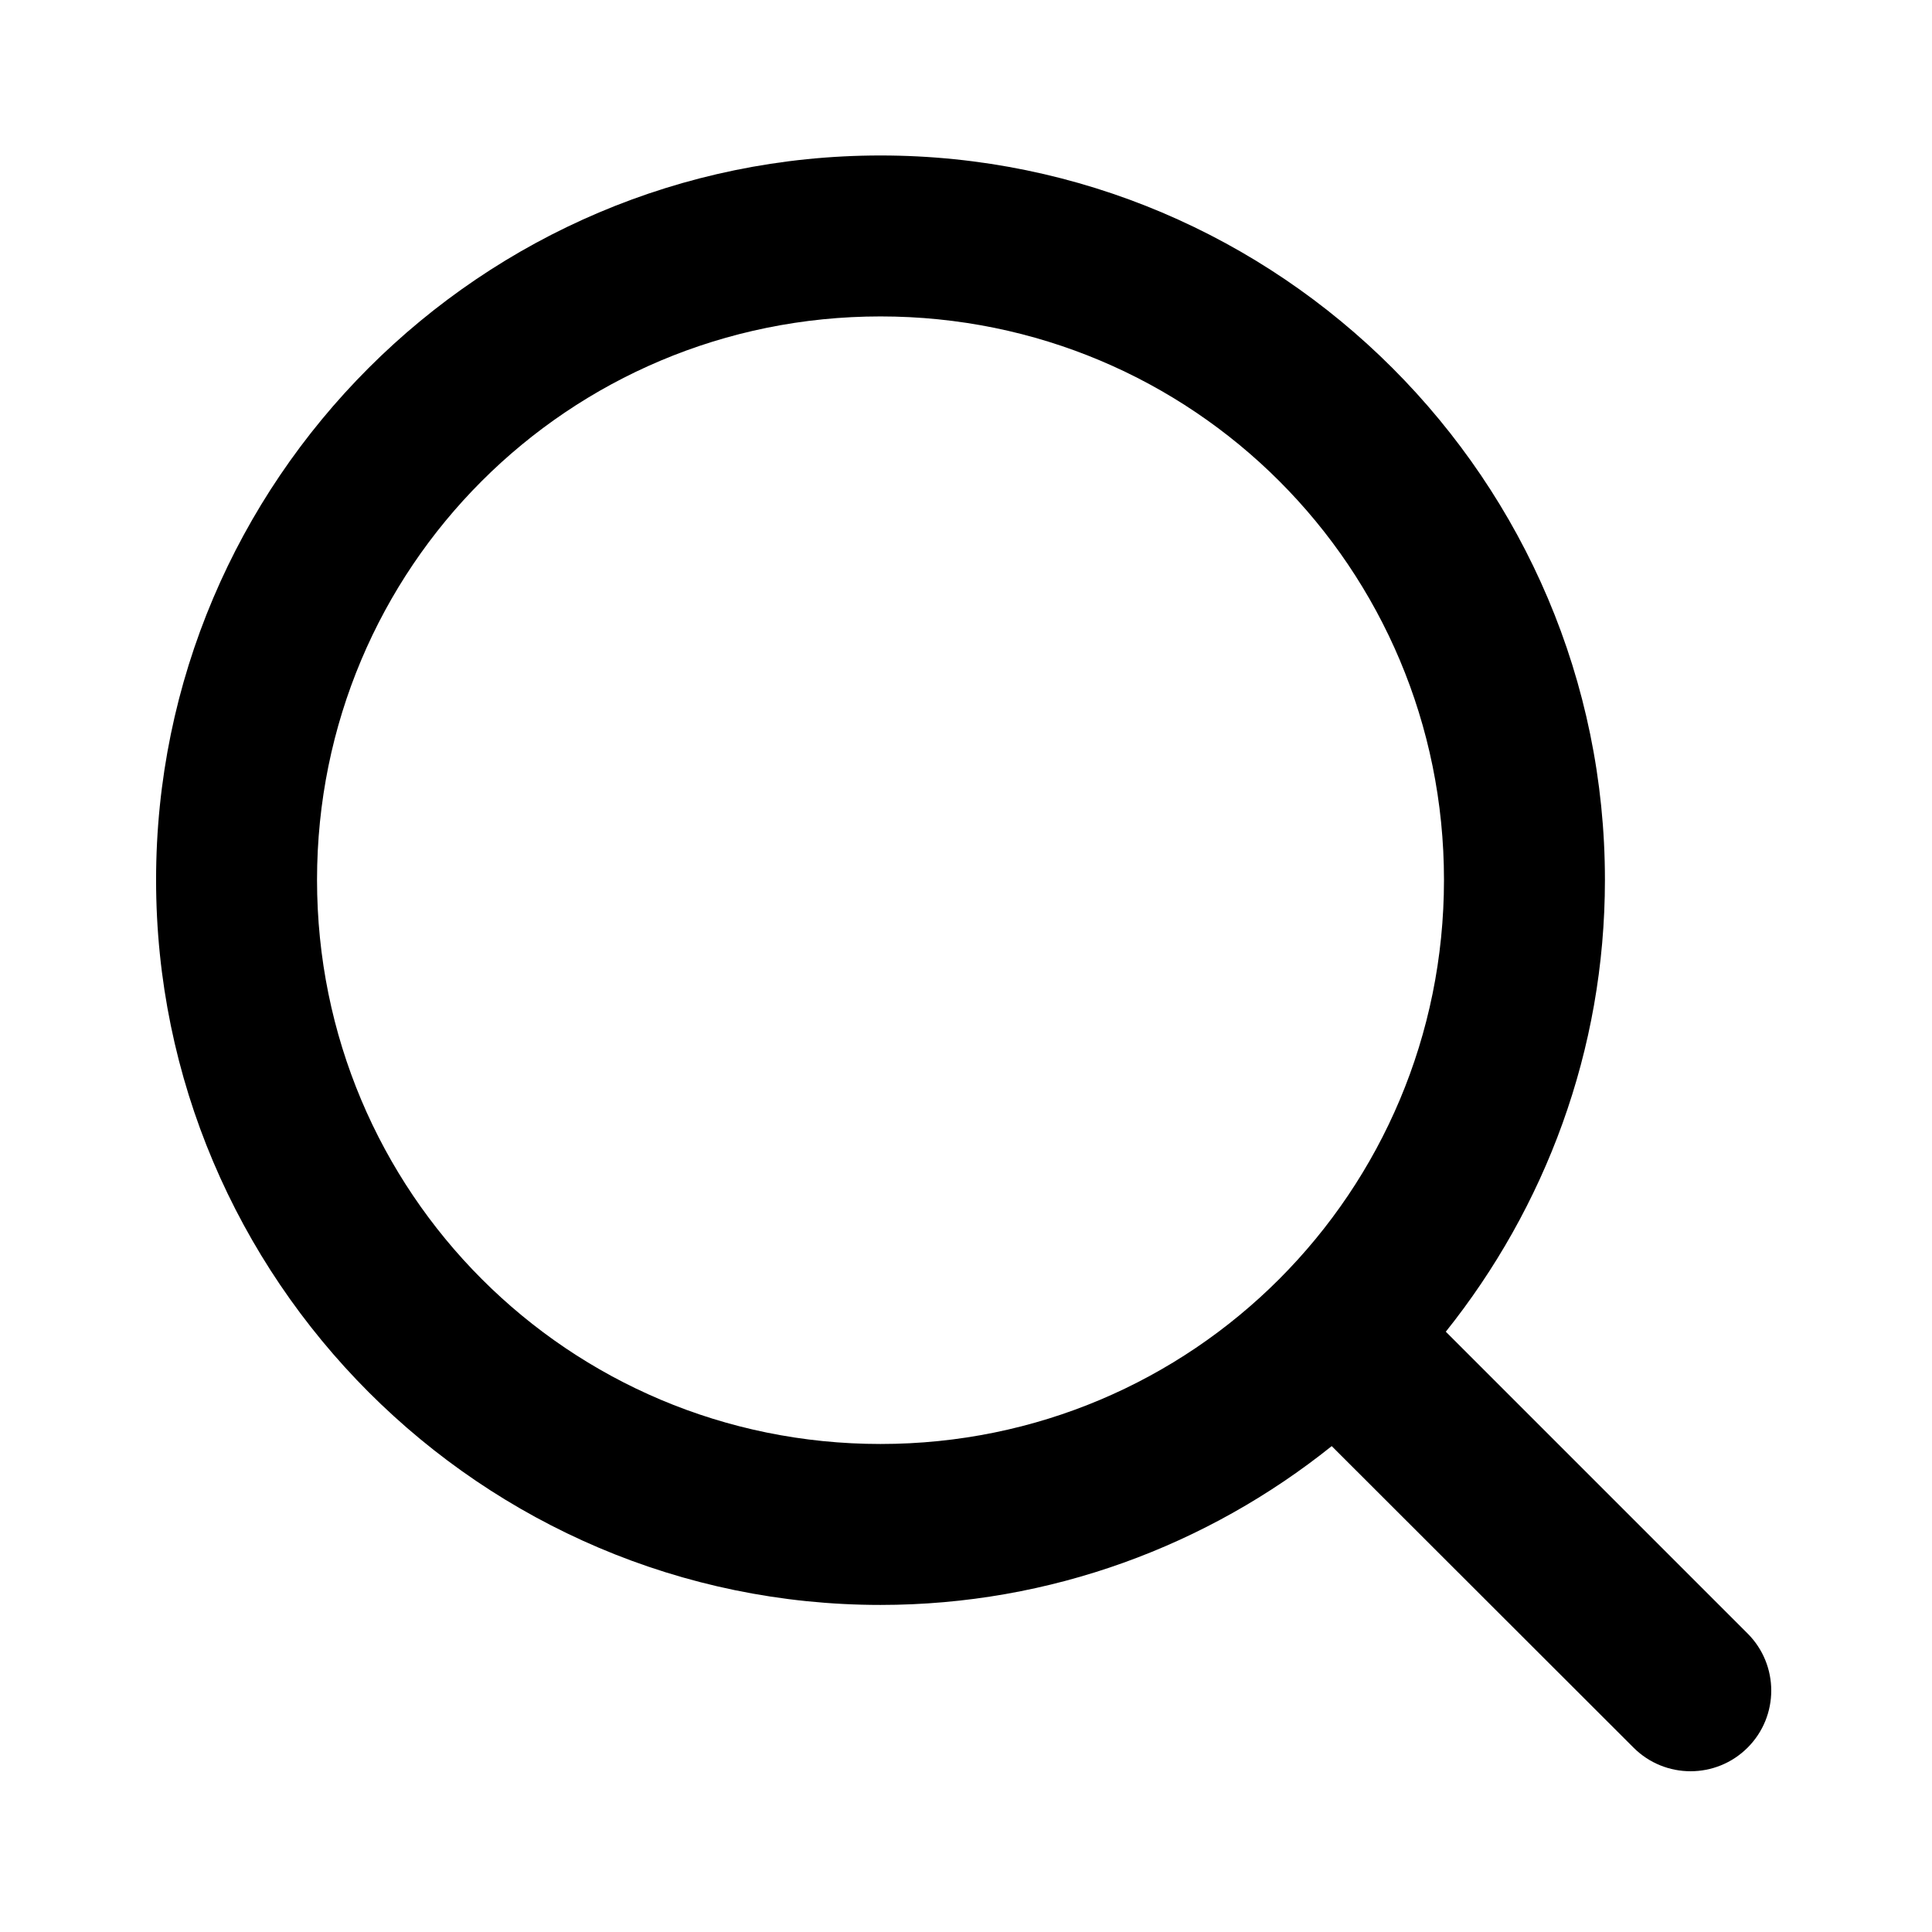
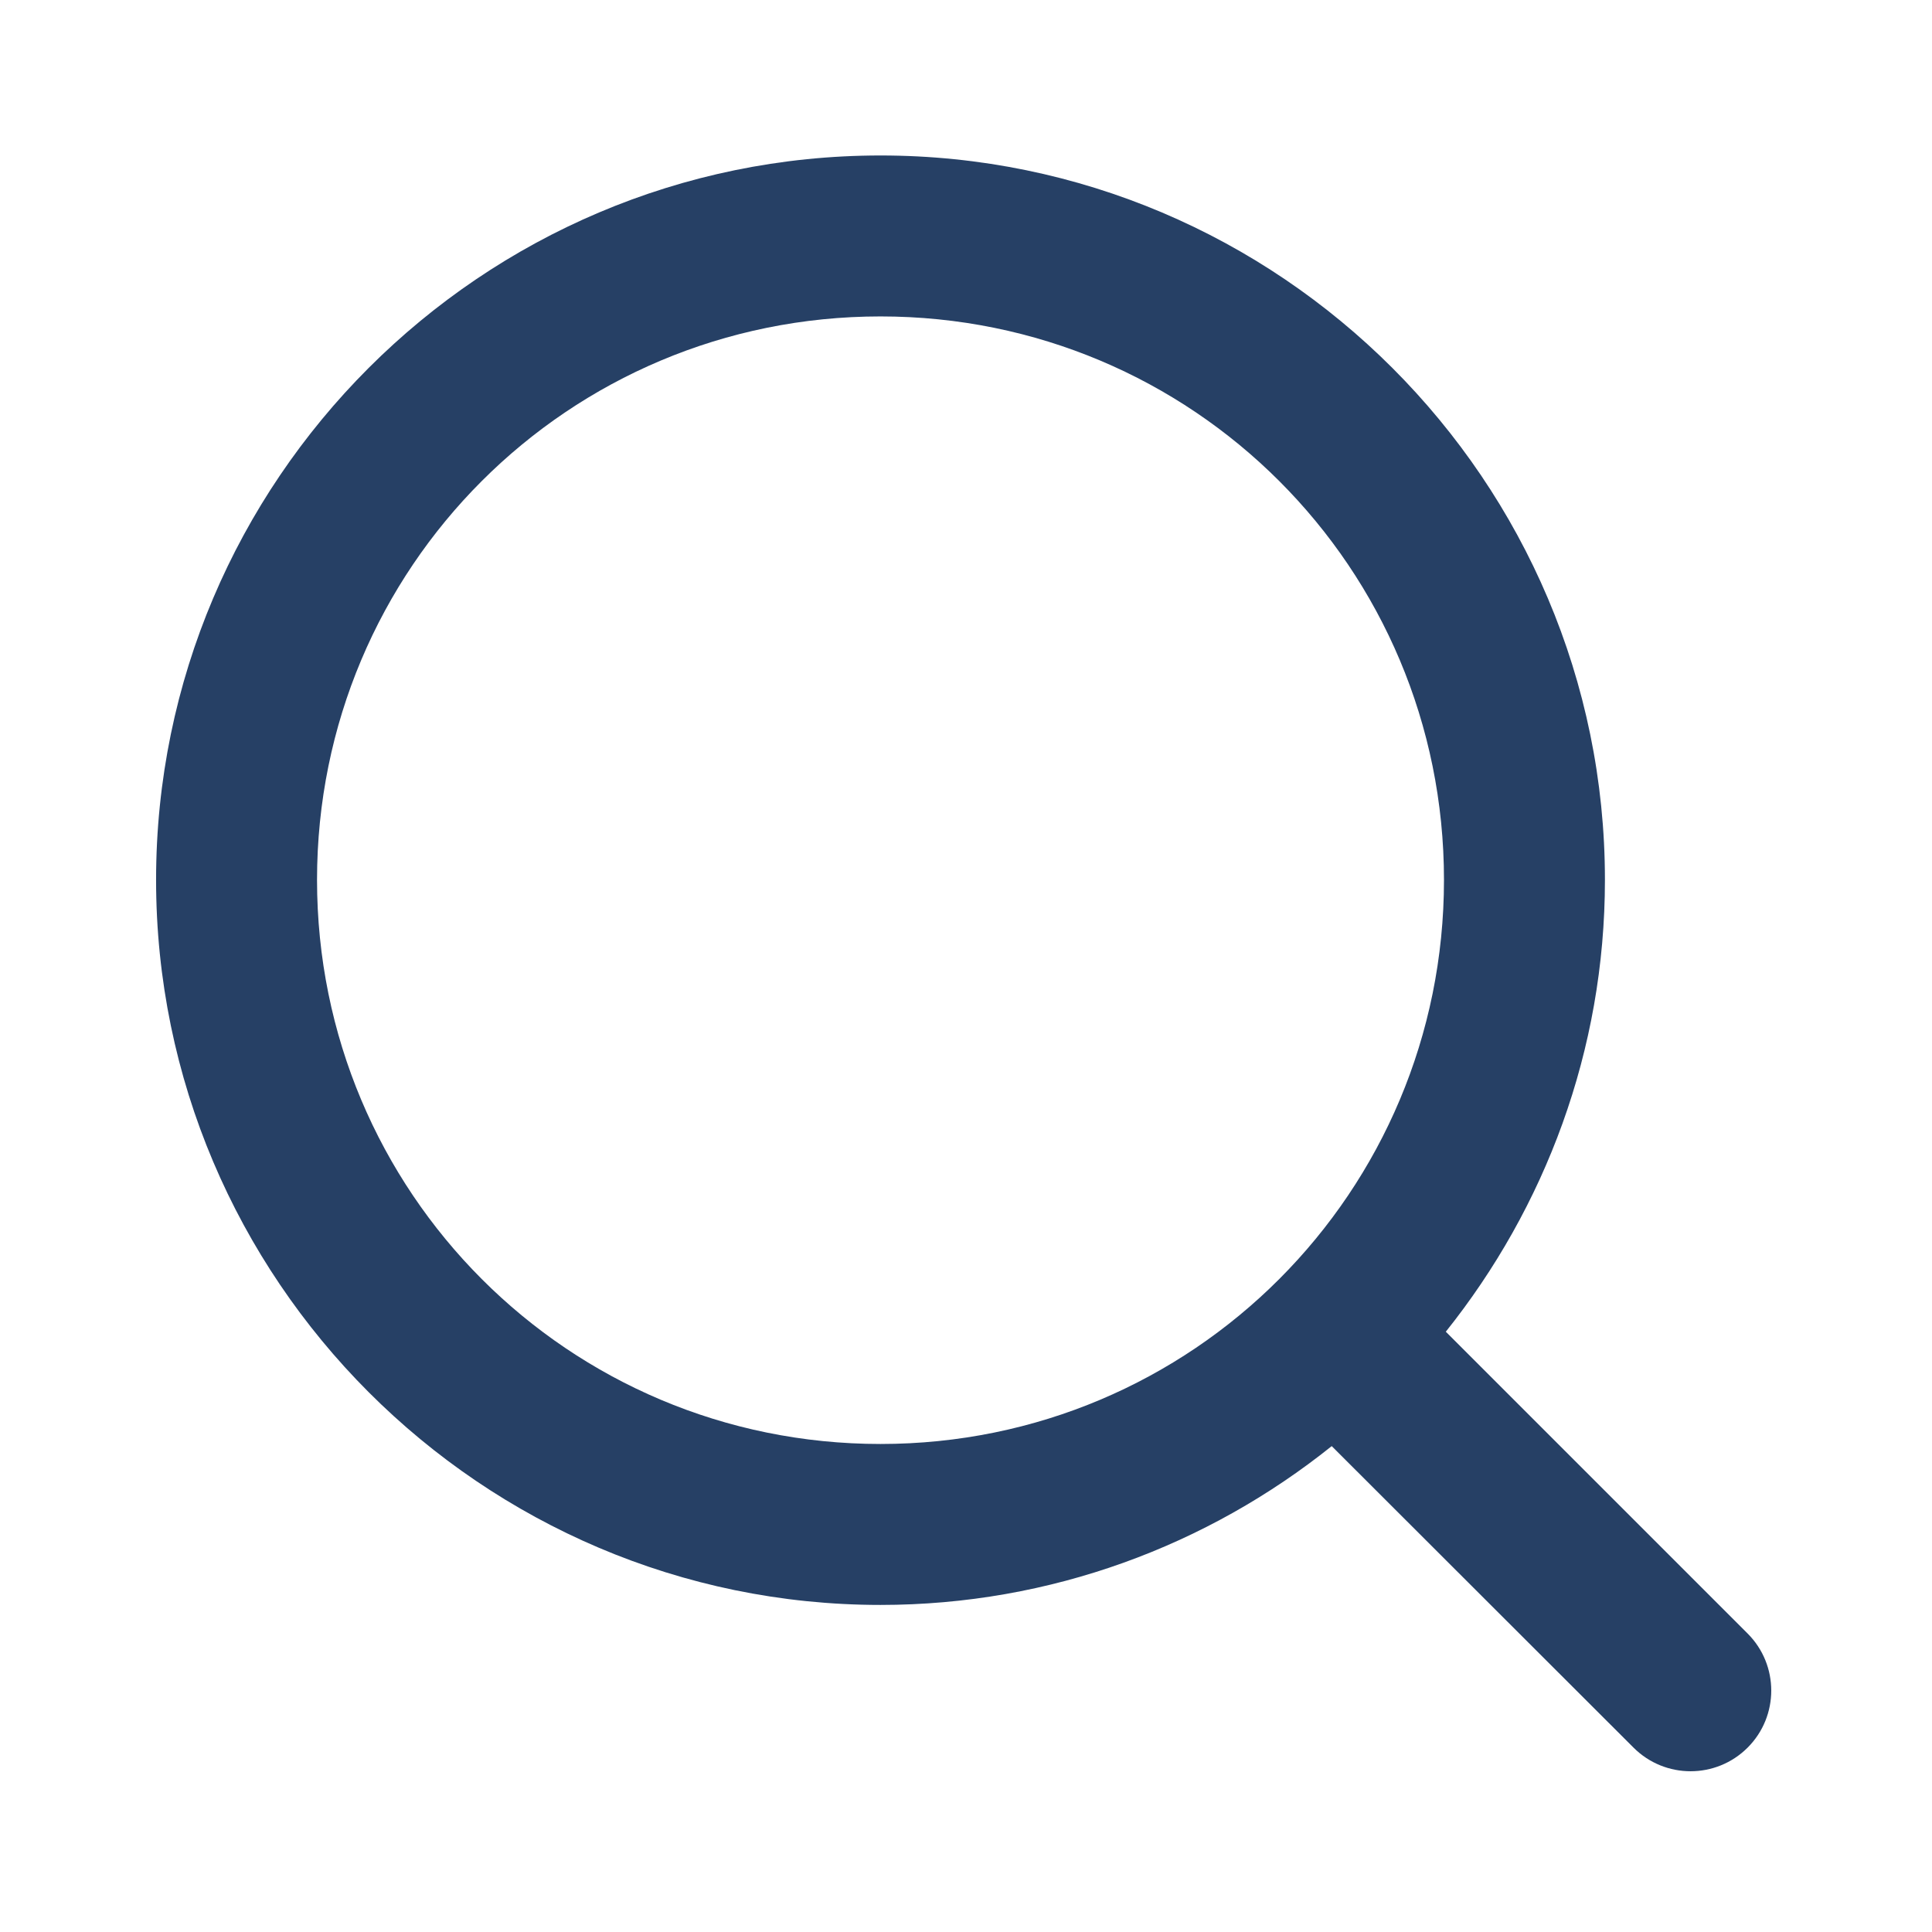
- <svg xmlns="http://www.w3.org/2000/svg" id="svg1591" height="512" viewBox="0 0 6.35 6.35" width="512">
+ <svg xmlns="http://www.w3.org/2000/svg" id="svg1591" height="512" fill="#264065" viewBox="0 0 6.35 6.35" width="512">
  <g id="layer1" transform="translate(0 -290.65)">
    <path id="circle2017" d="m2.894 291.161c-1.312 0-2.381 1.069-2.381 2.381 0 1.312 1.069 2.383 2.381 2.383.56 0 1.076-.196 1.483-.522l.992.991a.265.265 0 0 0 .375-.375l-.992-.992c.326-.408.523-.924.523-1.485 0-1.312-1.069-2.381-2.381-2.381zm0 .529c1.026 0 1.852.826 1.852 1.852s-.826 1.854-1.852 1.854-1.852-.828-1.852-1.854.826-1.852 1.852-1.852z" font-variant-ligatures="normal" font-variant-position="normal" font-variant-caps="normal" font-variant-numeric="normal" font-variant-alternates="normal" font-feature-settings="normal" text-indent="0" text-align="start" text-decoration-line="none" text-decoration-style="solid" text-decoration-color="rgb(0,0,0)" text-transform="none" text-orientation="mixed" white-space="normal" shape-padding="0" isolation="auto" mix-blend-mode="normal" solid-color="rgb(0,0,0)" solid-opacity="1" vector-effect="none" paint-order="stroke fill markers" />
  </g>
</svg>
